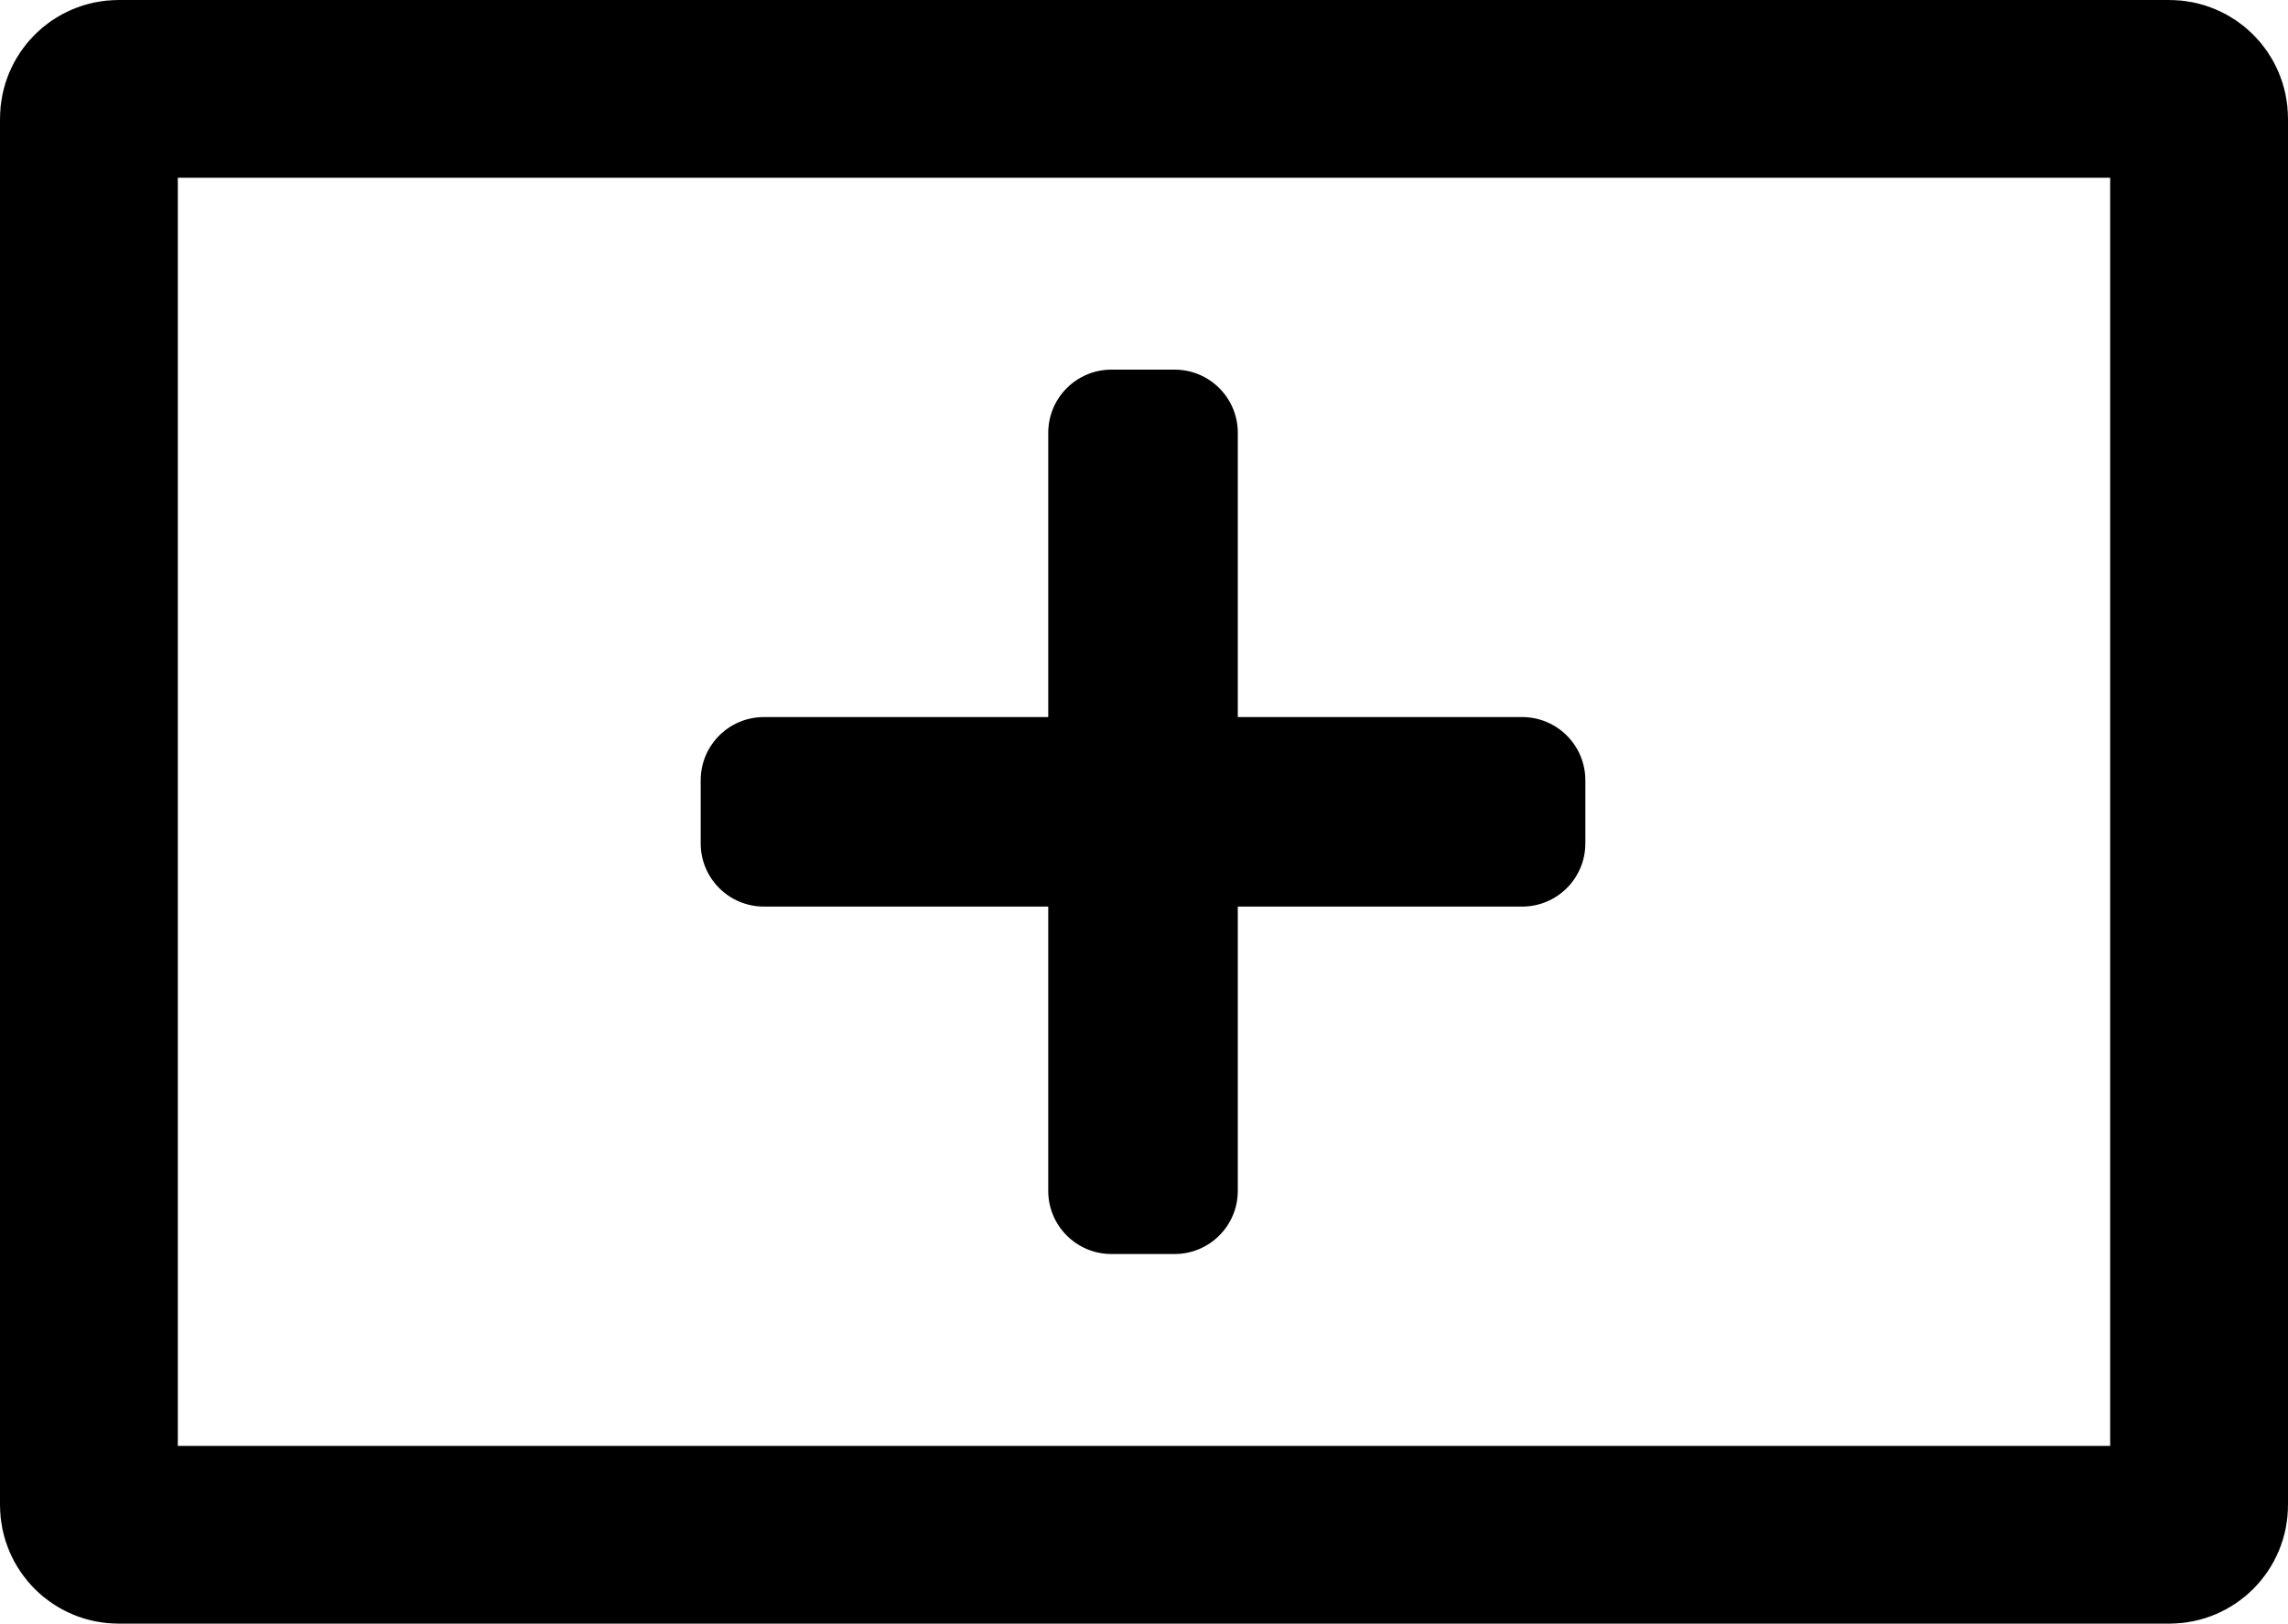
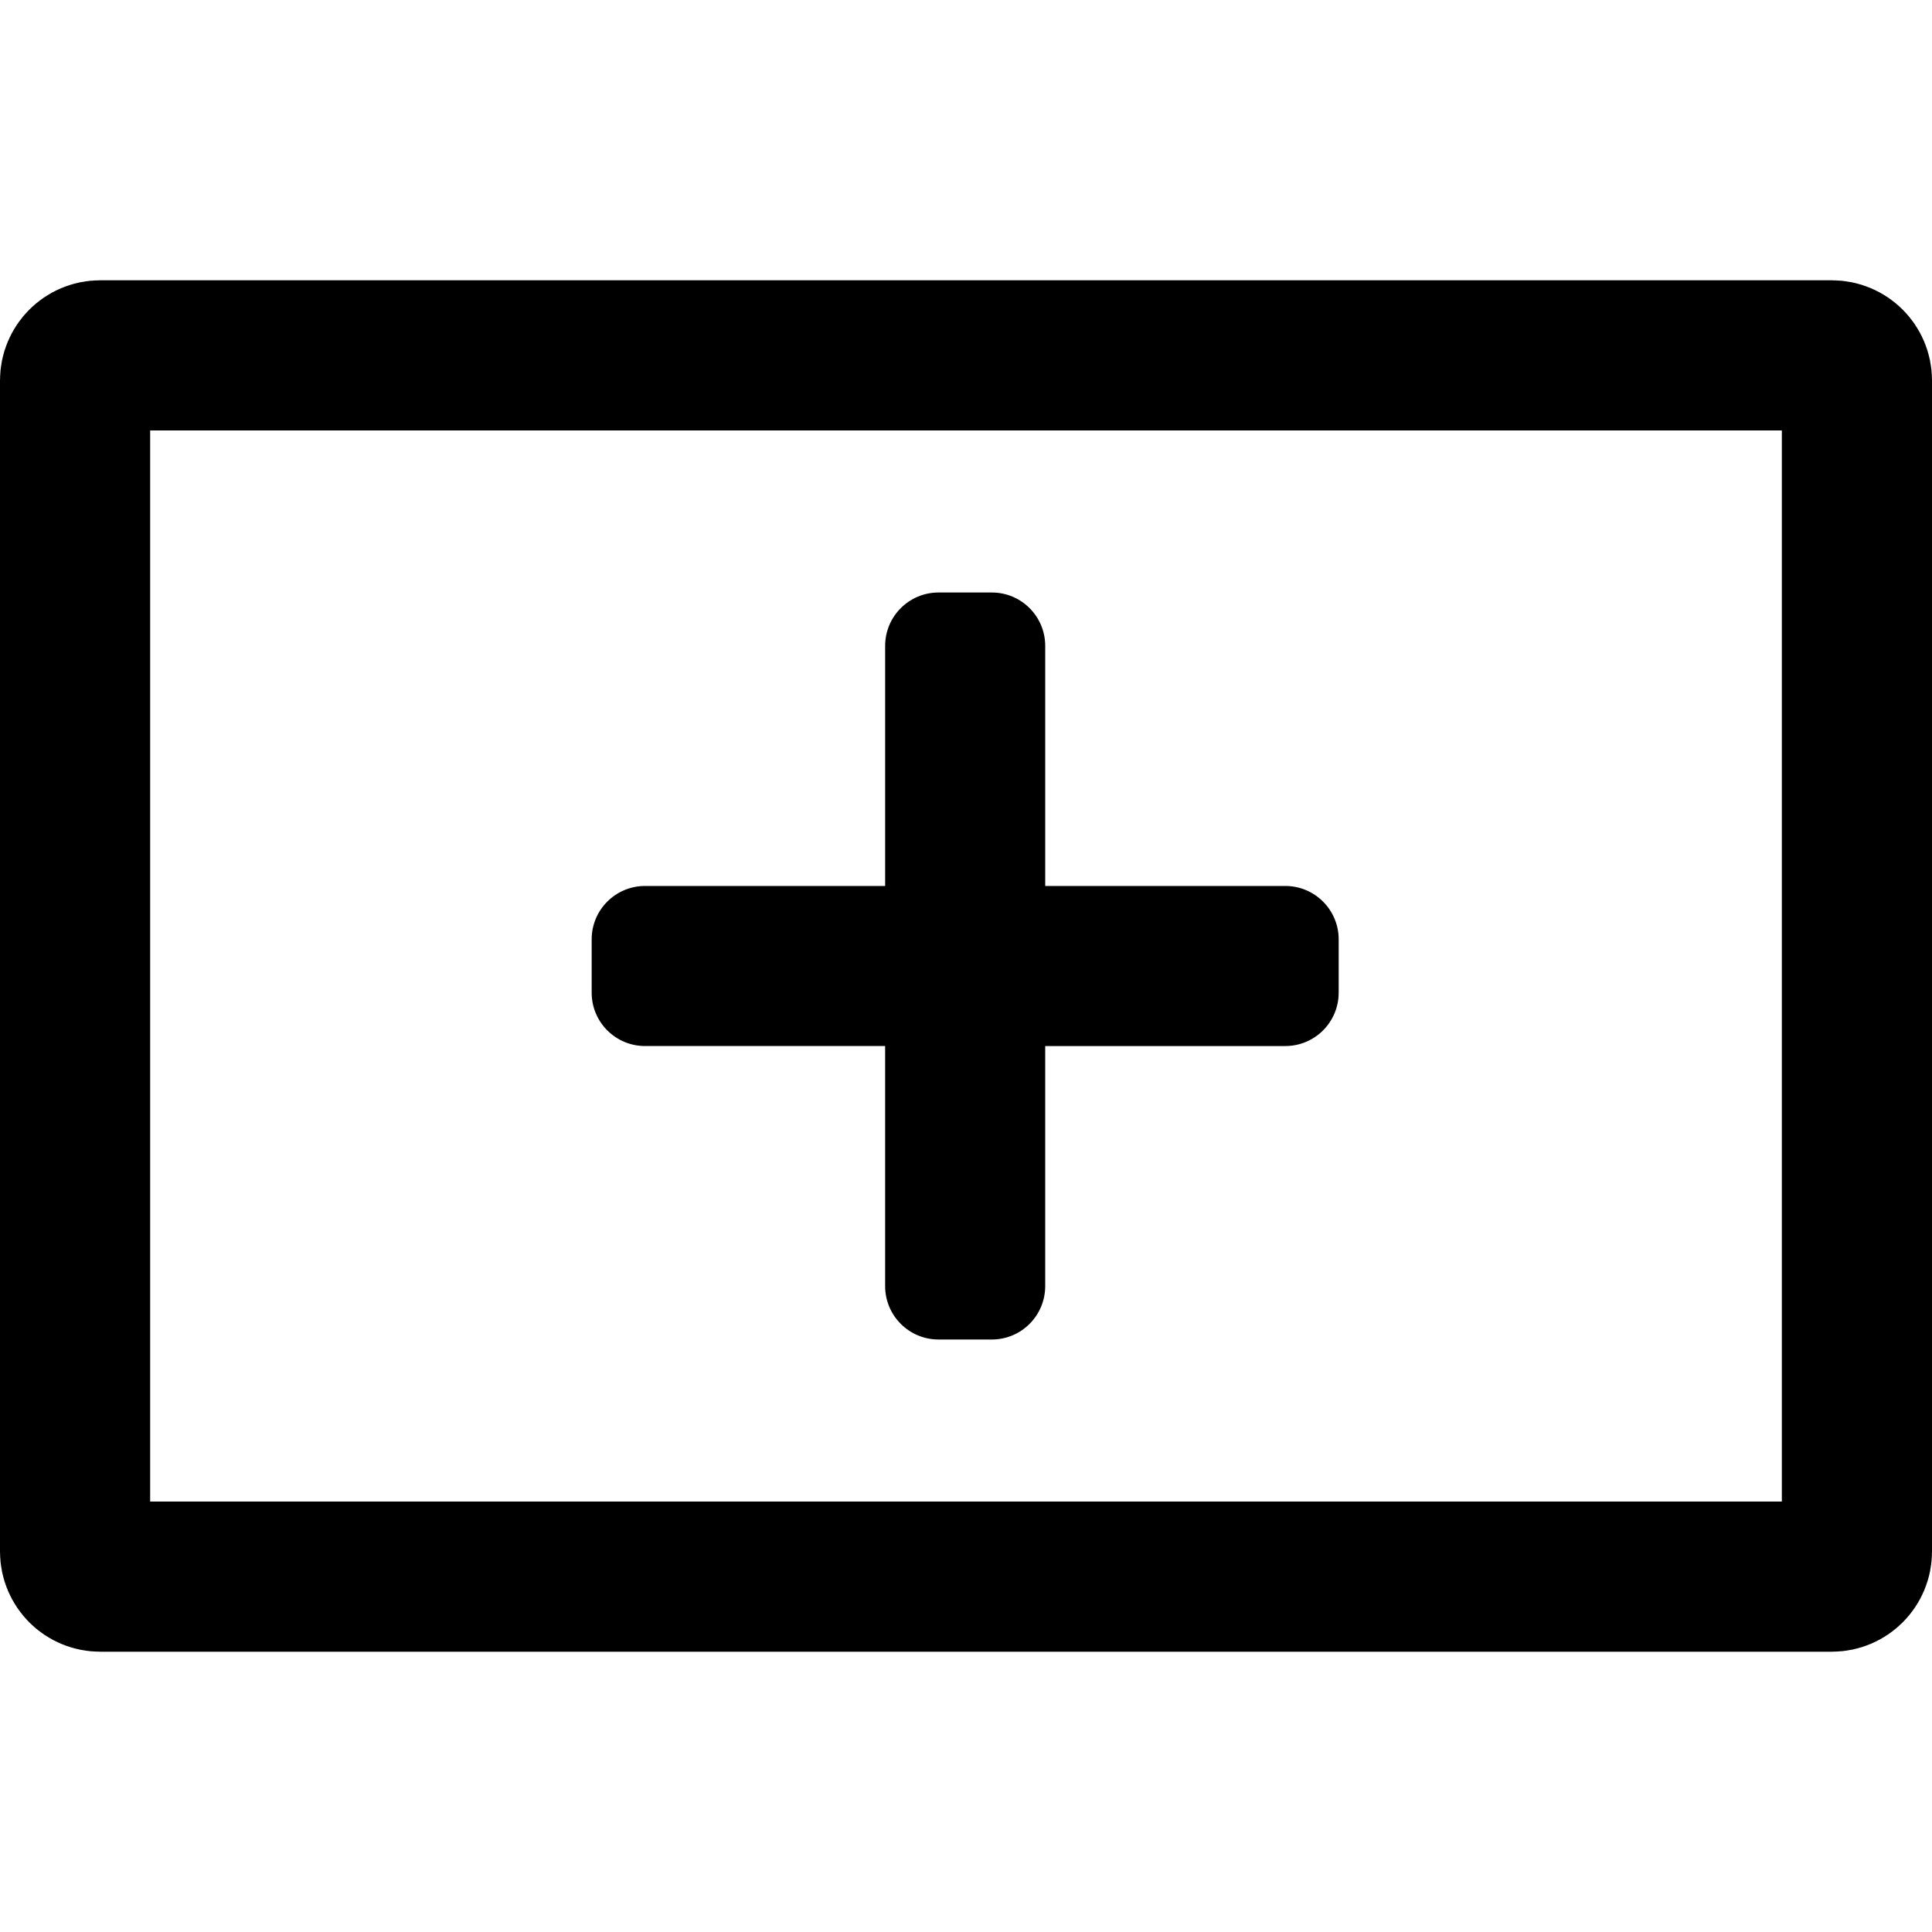
- <svg xmlns="http://www.w3.org/2000/svg" id="Group_2" data-name="Group 2" width="193" height="137" viewBox="0 0 193 137">
+ <svg xmlns="http://www.w3.org/2000/svg" id="Group_2" data-name="Group 2" width="40" height="40" viewBox="0 0 193 137">
  <g id="Rectangle_1" data-name="Rectangle 1" fill="none" stroke="#000" stroke-width="15">
    <rect width="193" height="137" rx="10" stroke="none" />
    <rect x="7.5" y="7.5" width="178" height="122" rx="2.5" fill="none" />
  </g>
  <path id="Icon_awesome-plus" data-name="Icon awesome-plus" d="M69.293,36.316H45.307V12.33A5.331,5.331,0,0,0,39.977,7h-5.33a5.331,5.331,0,0,0-5.33,5.33V36.316H5.33A5.331,5.331,0,0,0,0,41.646v5.33a5.331,5.331,0,0,0,5.33,5.33H29.316V76.293a5.331,5.331,0,0,0,5.33,5.33h5.33a5.331,5.331,0,0,0,5.33-5.33V52.307H69.293a5.331,5.331,0,0,0,5.33-5.33v-5.33A5.331,5.331,0,0,0,69.293,36.316Z" transform="translate(59.106 24.189)" />
</svg>
